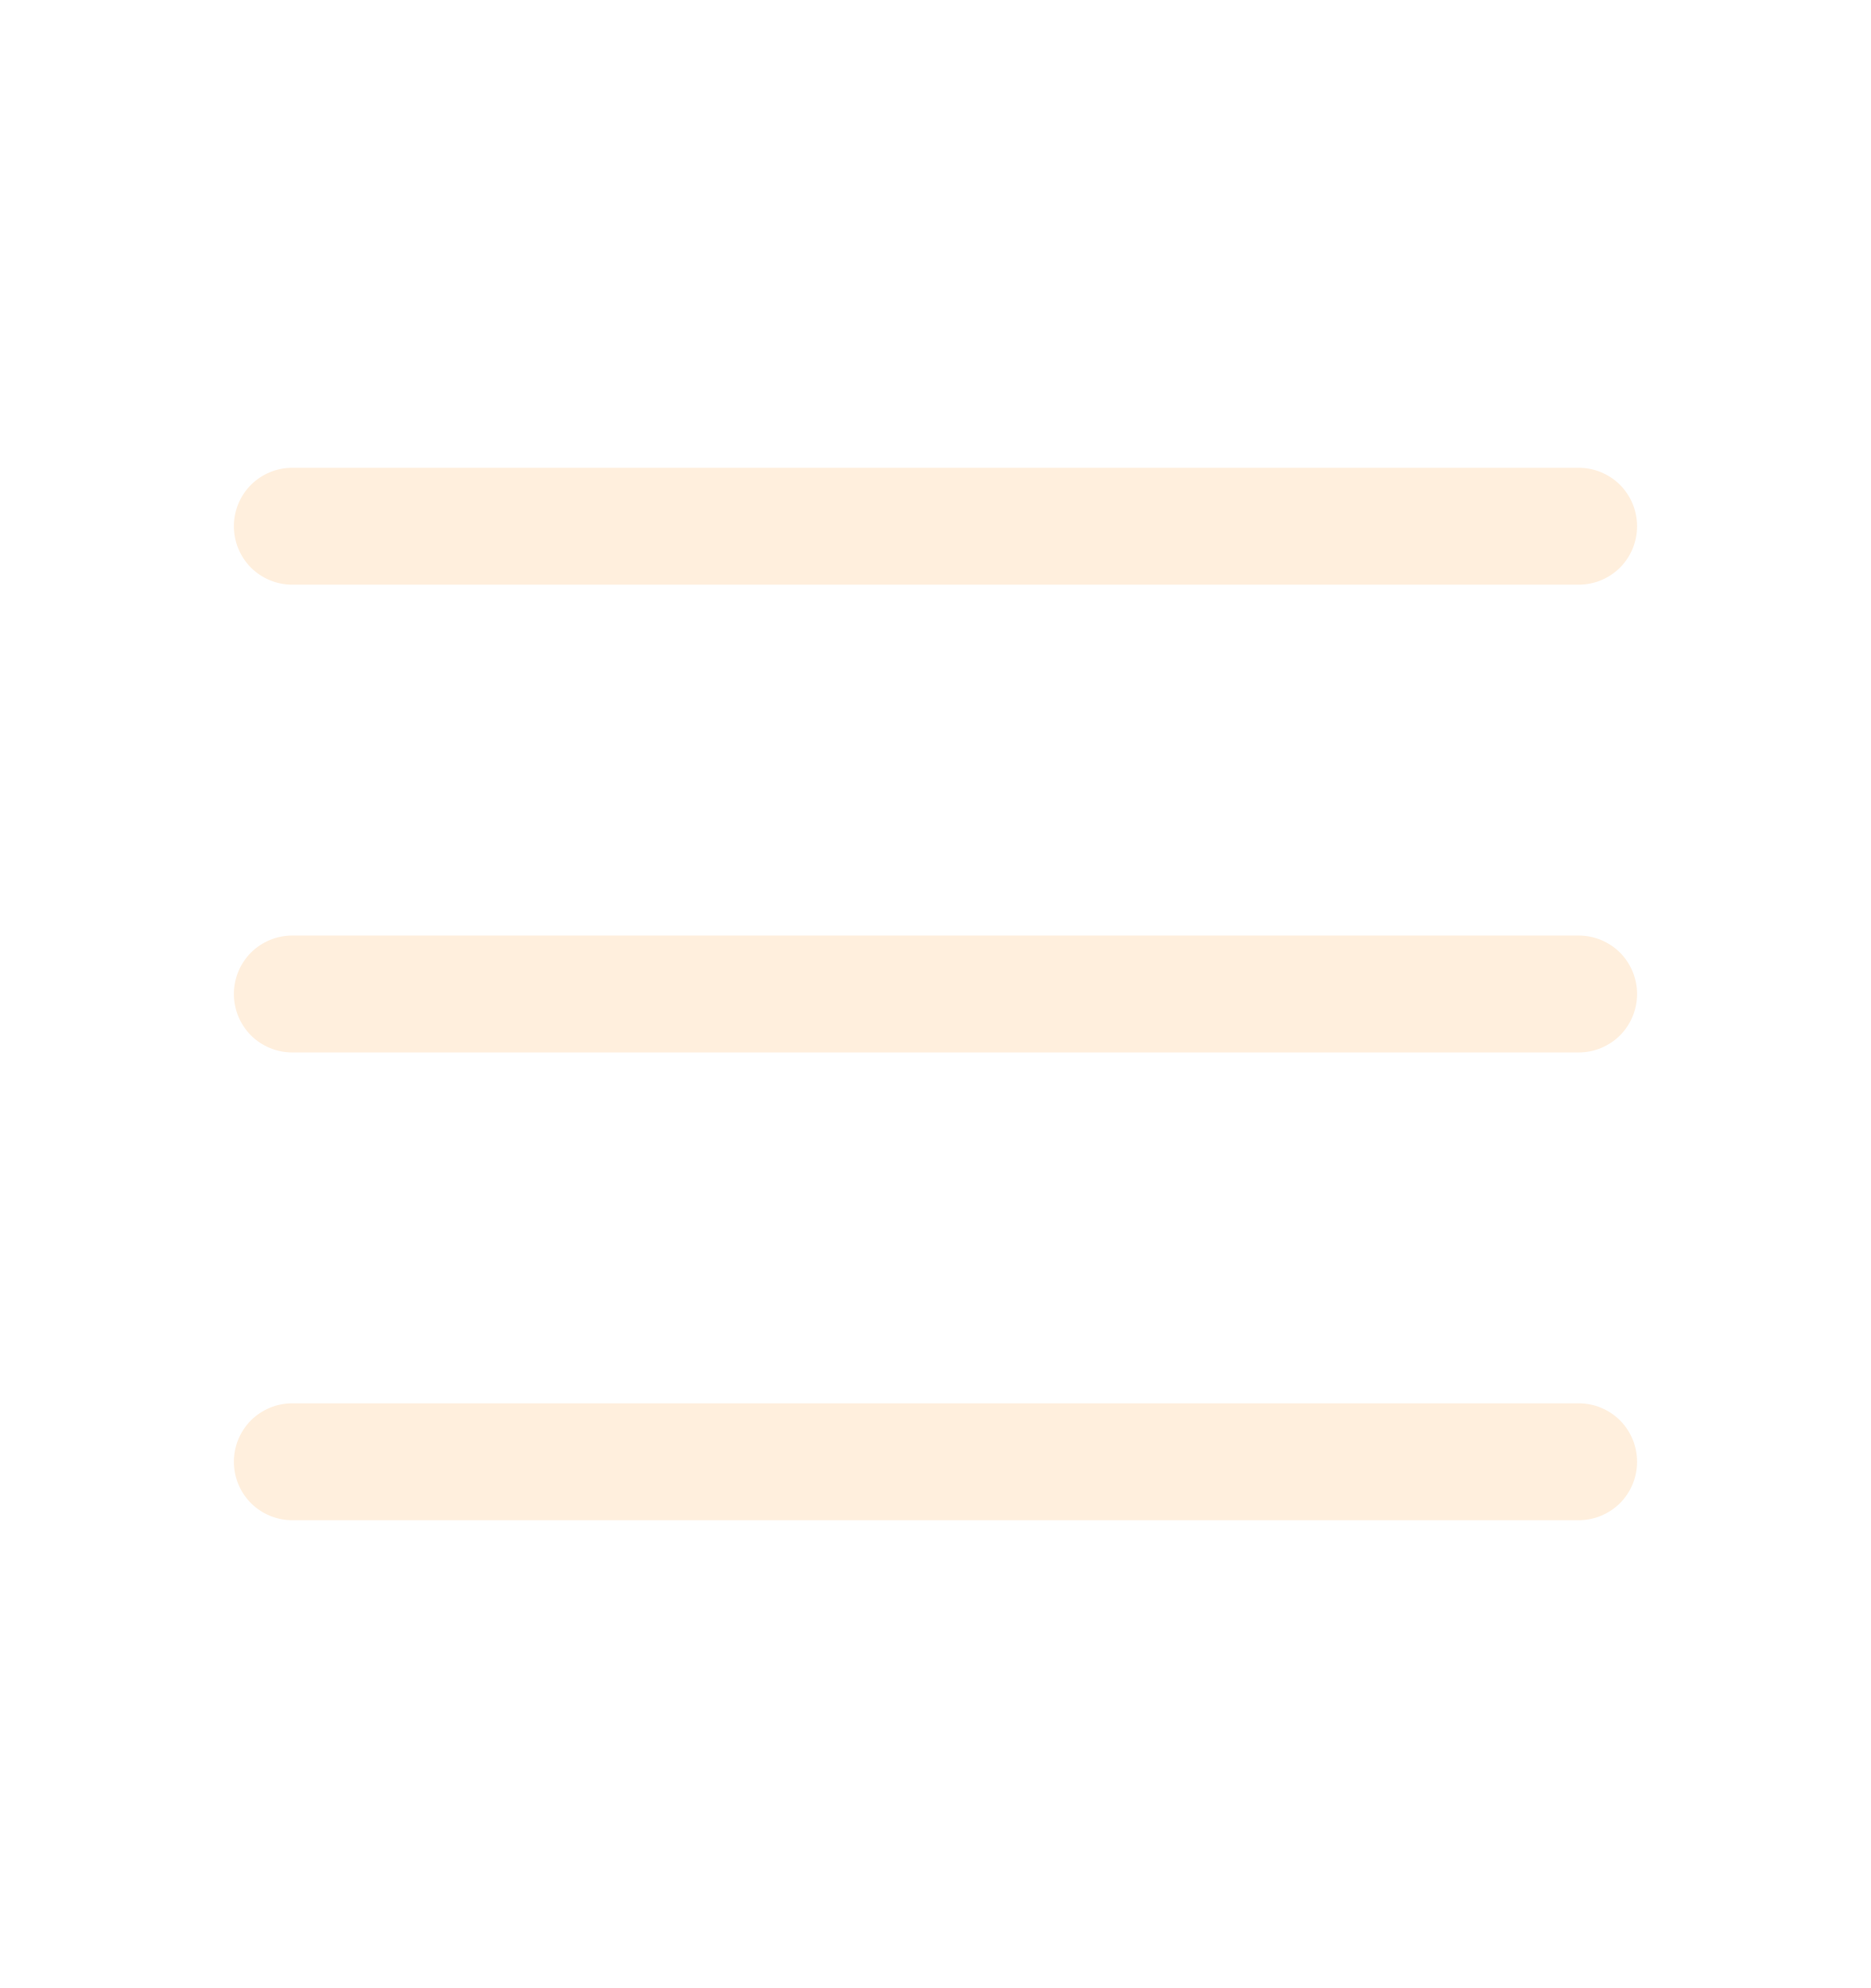
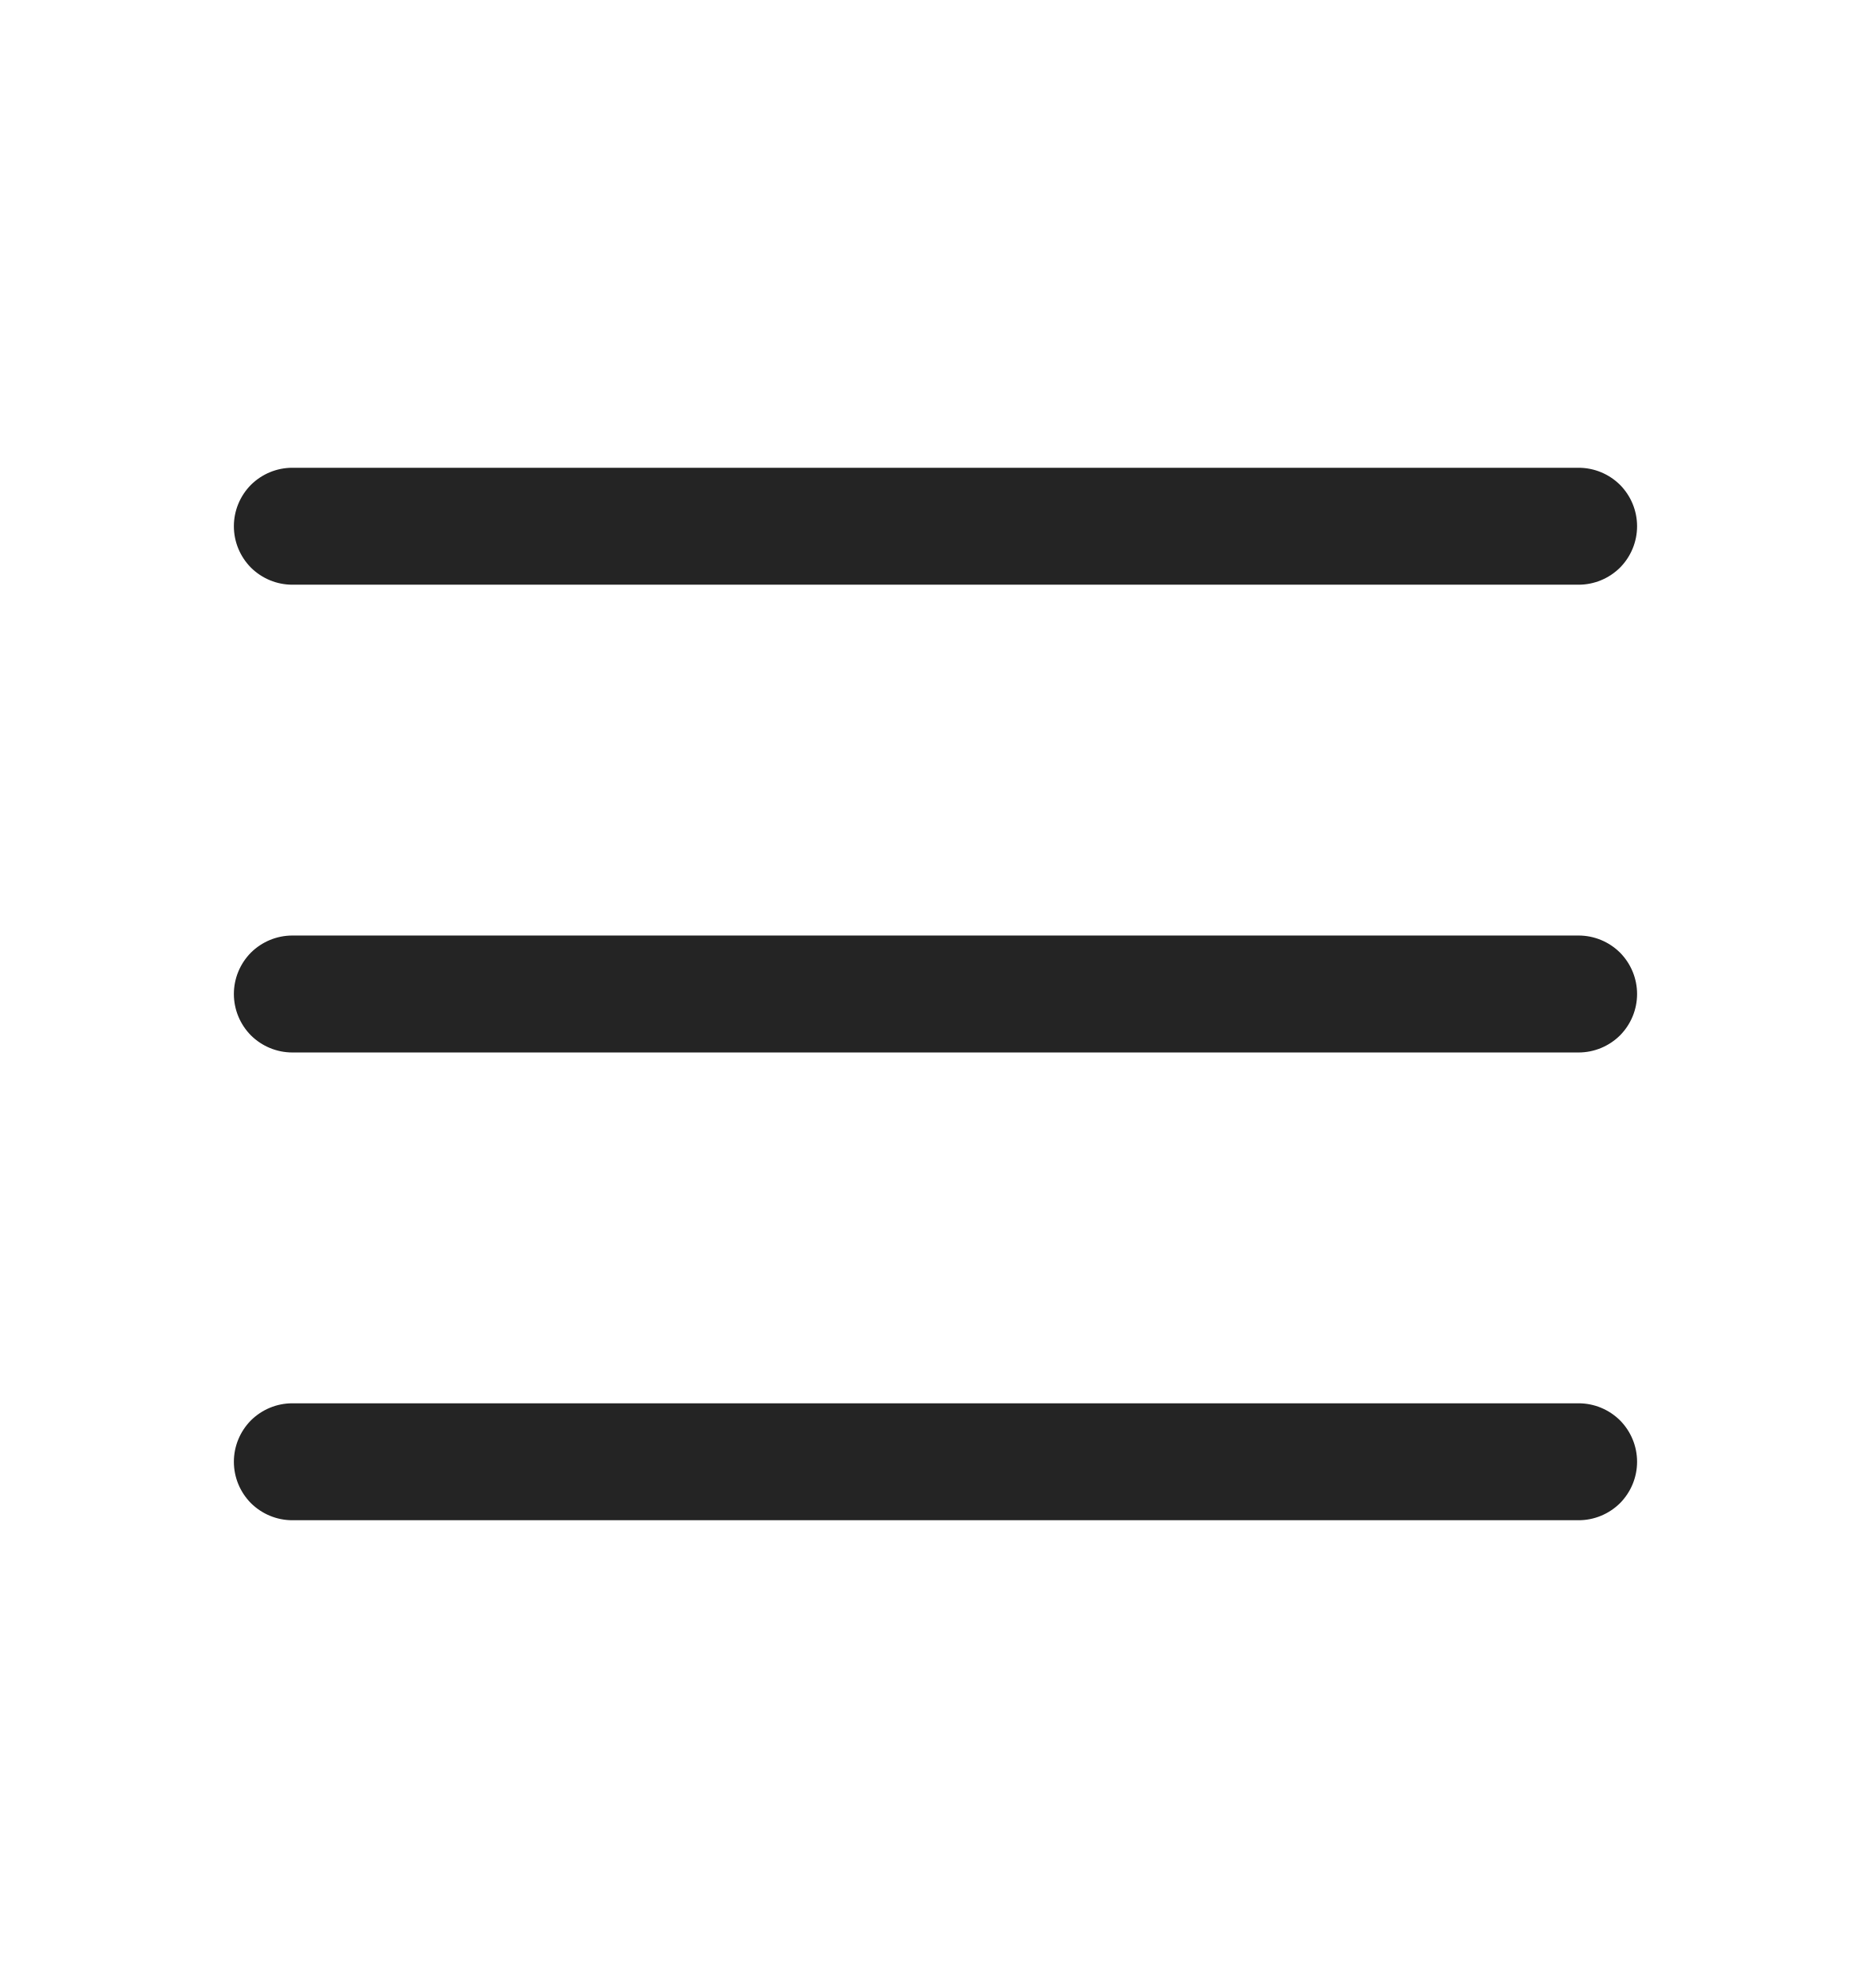
<svg xmlns="http://www.w3.org/2000/svg" width="16" height="17" viewBox="0 0 16 17" fill="none">
-   <path d="M14 8.5C14 8.633 13.947 8.76 13.854 8.854C13.76 8.947 13.633 9 13.5 9H2.5C2.367 9 2.24 8.947 2.146 8.854C2.053 8.76 2 8.633 2 8.5C2 8.367 2.053 8.24 2.146 8.146C2.24 8.053 2.367 8 2.5 8H13.5C13.633 8 13.76 8.053 13.854 8.146C13.947 8.24 14 8.367 14 8.5ZM2.5 5H13.5C13.633 5 13.76 4.947 13.854 4.854C13.947 4.76 14 4.633 14 4.5C14 4.367 13.947 4.24 13.854 4.146C13.76 4.053 13.633 4 13.5 4H2.5C2.367 4 2.24 4.053 2.146 4.146C2.053 4.24 2 4.367 2 4.5C2 4.633 2.053 4.76 2.146 4.854C2.24 4.947 2.367 5 2.5 5ZM13.5 12H2.5C2.367 12 2.24 12.053 2.146 12.146C2.053 12.24 2 12.367 2 12.5C2 12.633 2.053 12.76 2.146 12.854C2.24 12.947 2.367 13 2.5 13H13.5C13.633 13 13.76 12.947 13.854 12.854C13.947 12.76 14 12.633 14 12.5C14 12.367 13.947 12.24 13.854 12.146C13.76 12.053 13.633 12 13.5 12Z" fill="#FFEFDD" />
+   <path d="M14 8.5C14 8.633 13.947 8.76 13.854 8.854C13.76 8.947 13.633 9 13.5 9H2.5C2.367 9 2.24 8.947 2.146 8.854C2.053 8.76 2 8.633 2 8.5C2 8.367 2.053 8.24 2.146 8.146C2.24 8.053 2.367 8 2.5 8H13.5C13.633 8 13.76 8.053 13.854 8.146C13.947 8.24 14 8.367 14 8.5ZM2.5 5H13.5C13.633 5 13.76 4.947 13.854 4.854C13.947 4.76 14 4.633 14 4.5C14 4.367 13.947 4.24 13.854 4.146C13.76 4.053 13.633 4 13.5 4H2.5C2.367 4 2.24 4.053 2.146 4.146C2.053 4.24 2 4.367 2 4.5C2 4.633 2.053 4.76 2.146 4.854C2.24 4.947 2.367 5 2.5 5ZM13.5 12H2.5C2.367 12 2.24 12.053 2.146 12.146C2.053 12.24 2 12.367 2 12.5C2 12.633 2.053 12.76 2.146 12.854C2.24 12.947 2.367 13 2.5 13H13.5C13.633 13 13.76 12.947 13.854 12.854C13.947 12.76 14 12.633 14 12.5C14 12.367 13.947 12.24 13.854 12.146C13.76 12.053 13.633 12 13.5 12Z" fill="#242424" />
</svg>
